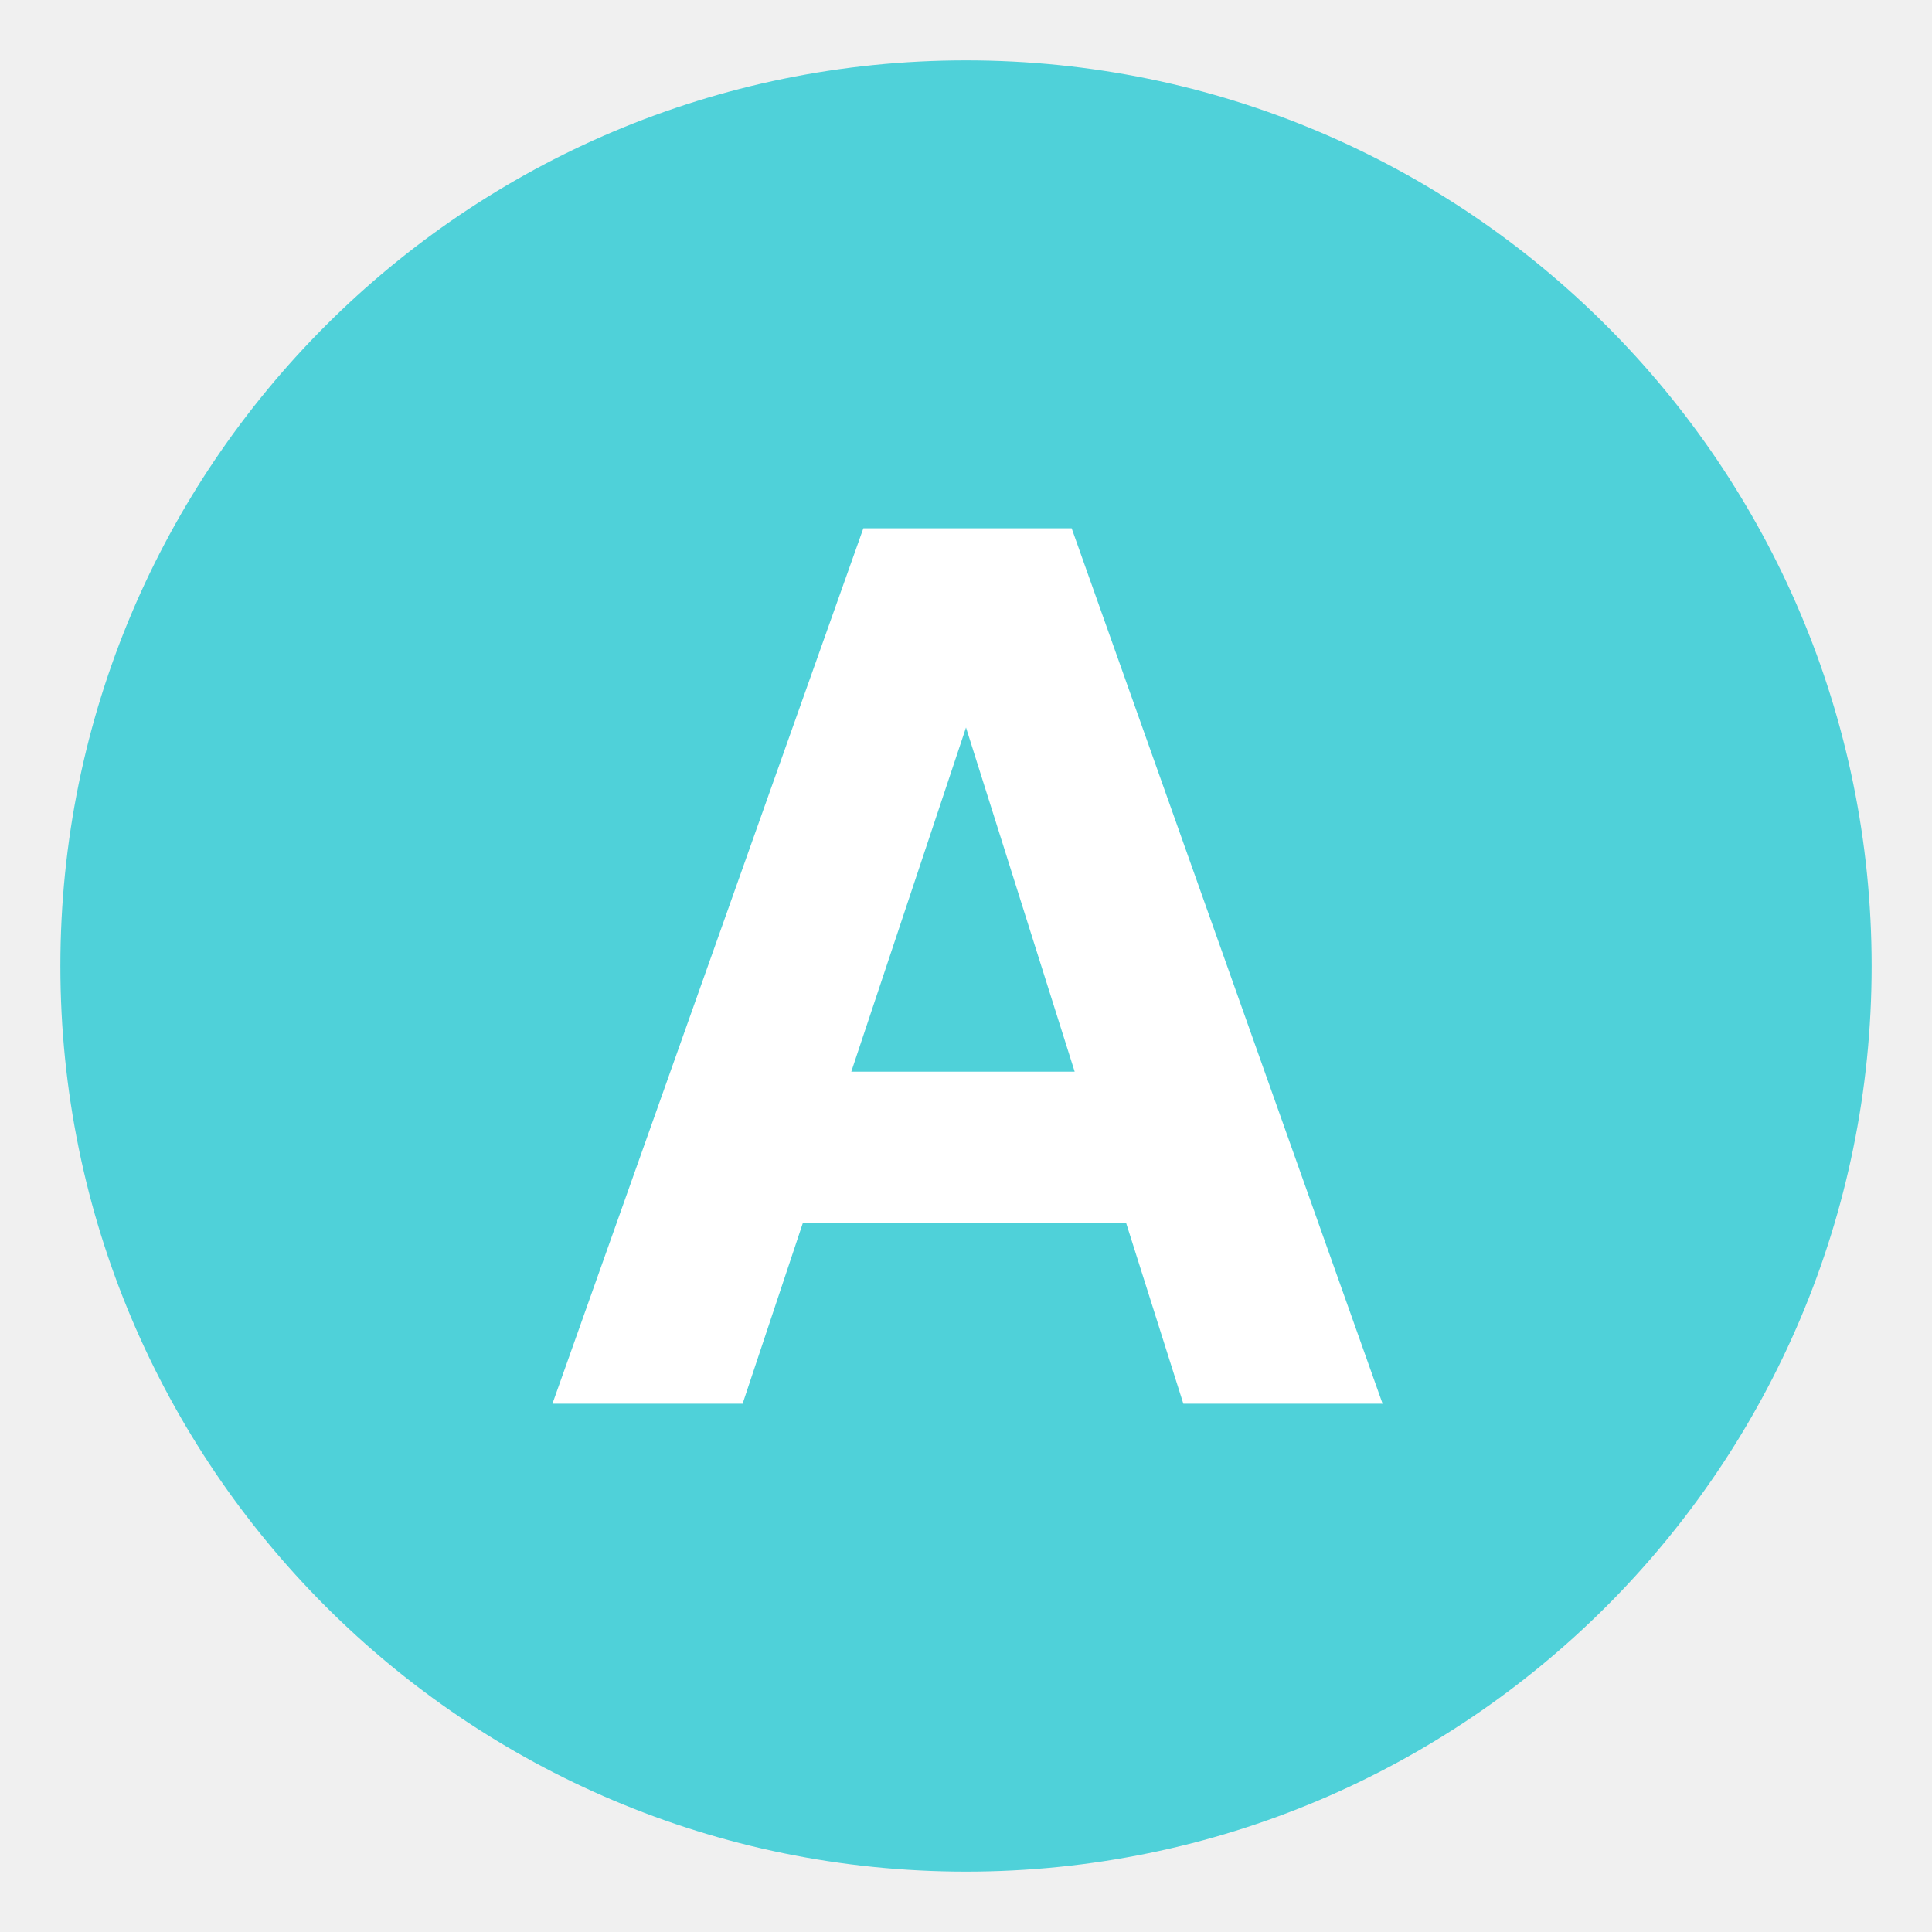
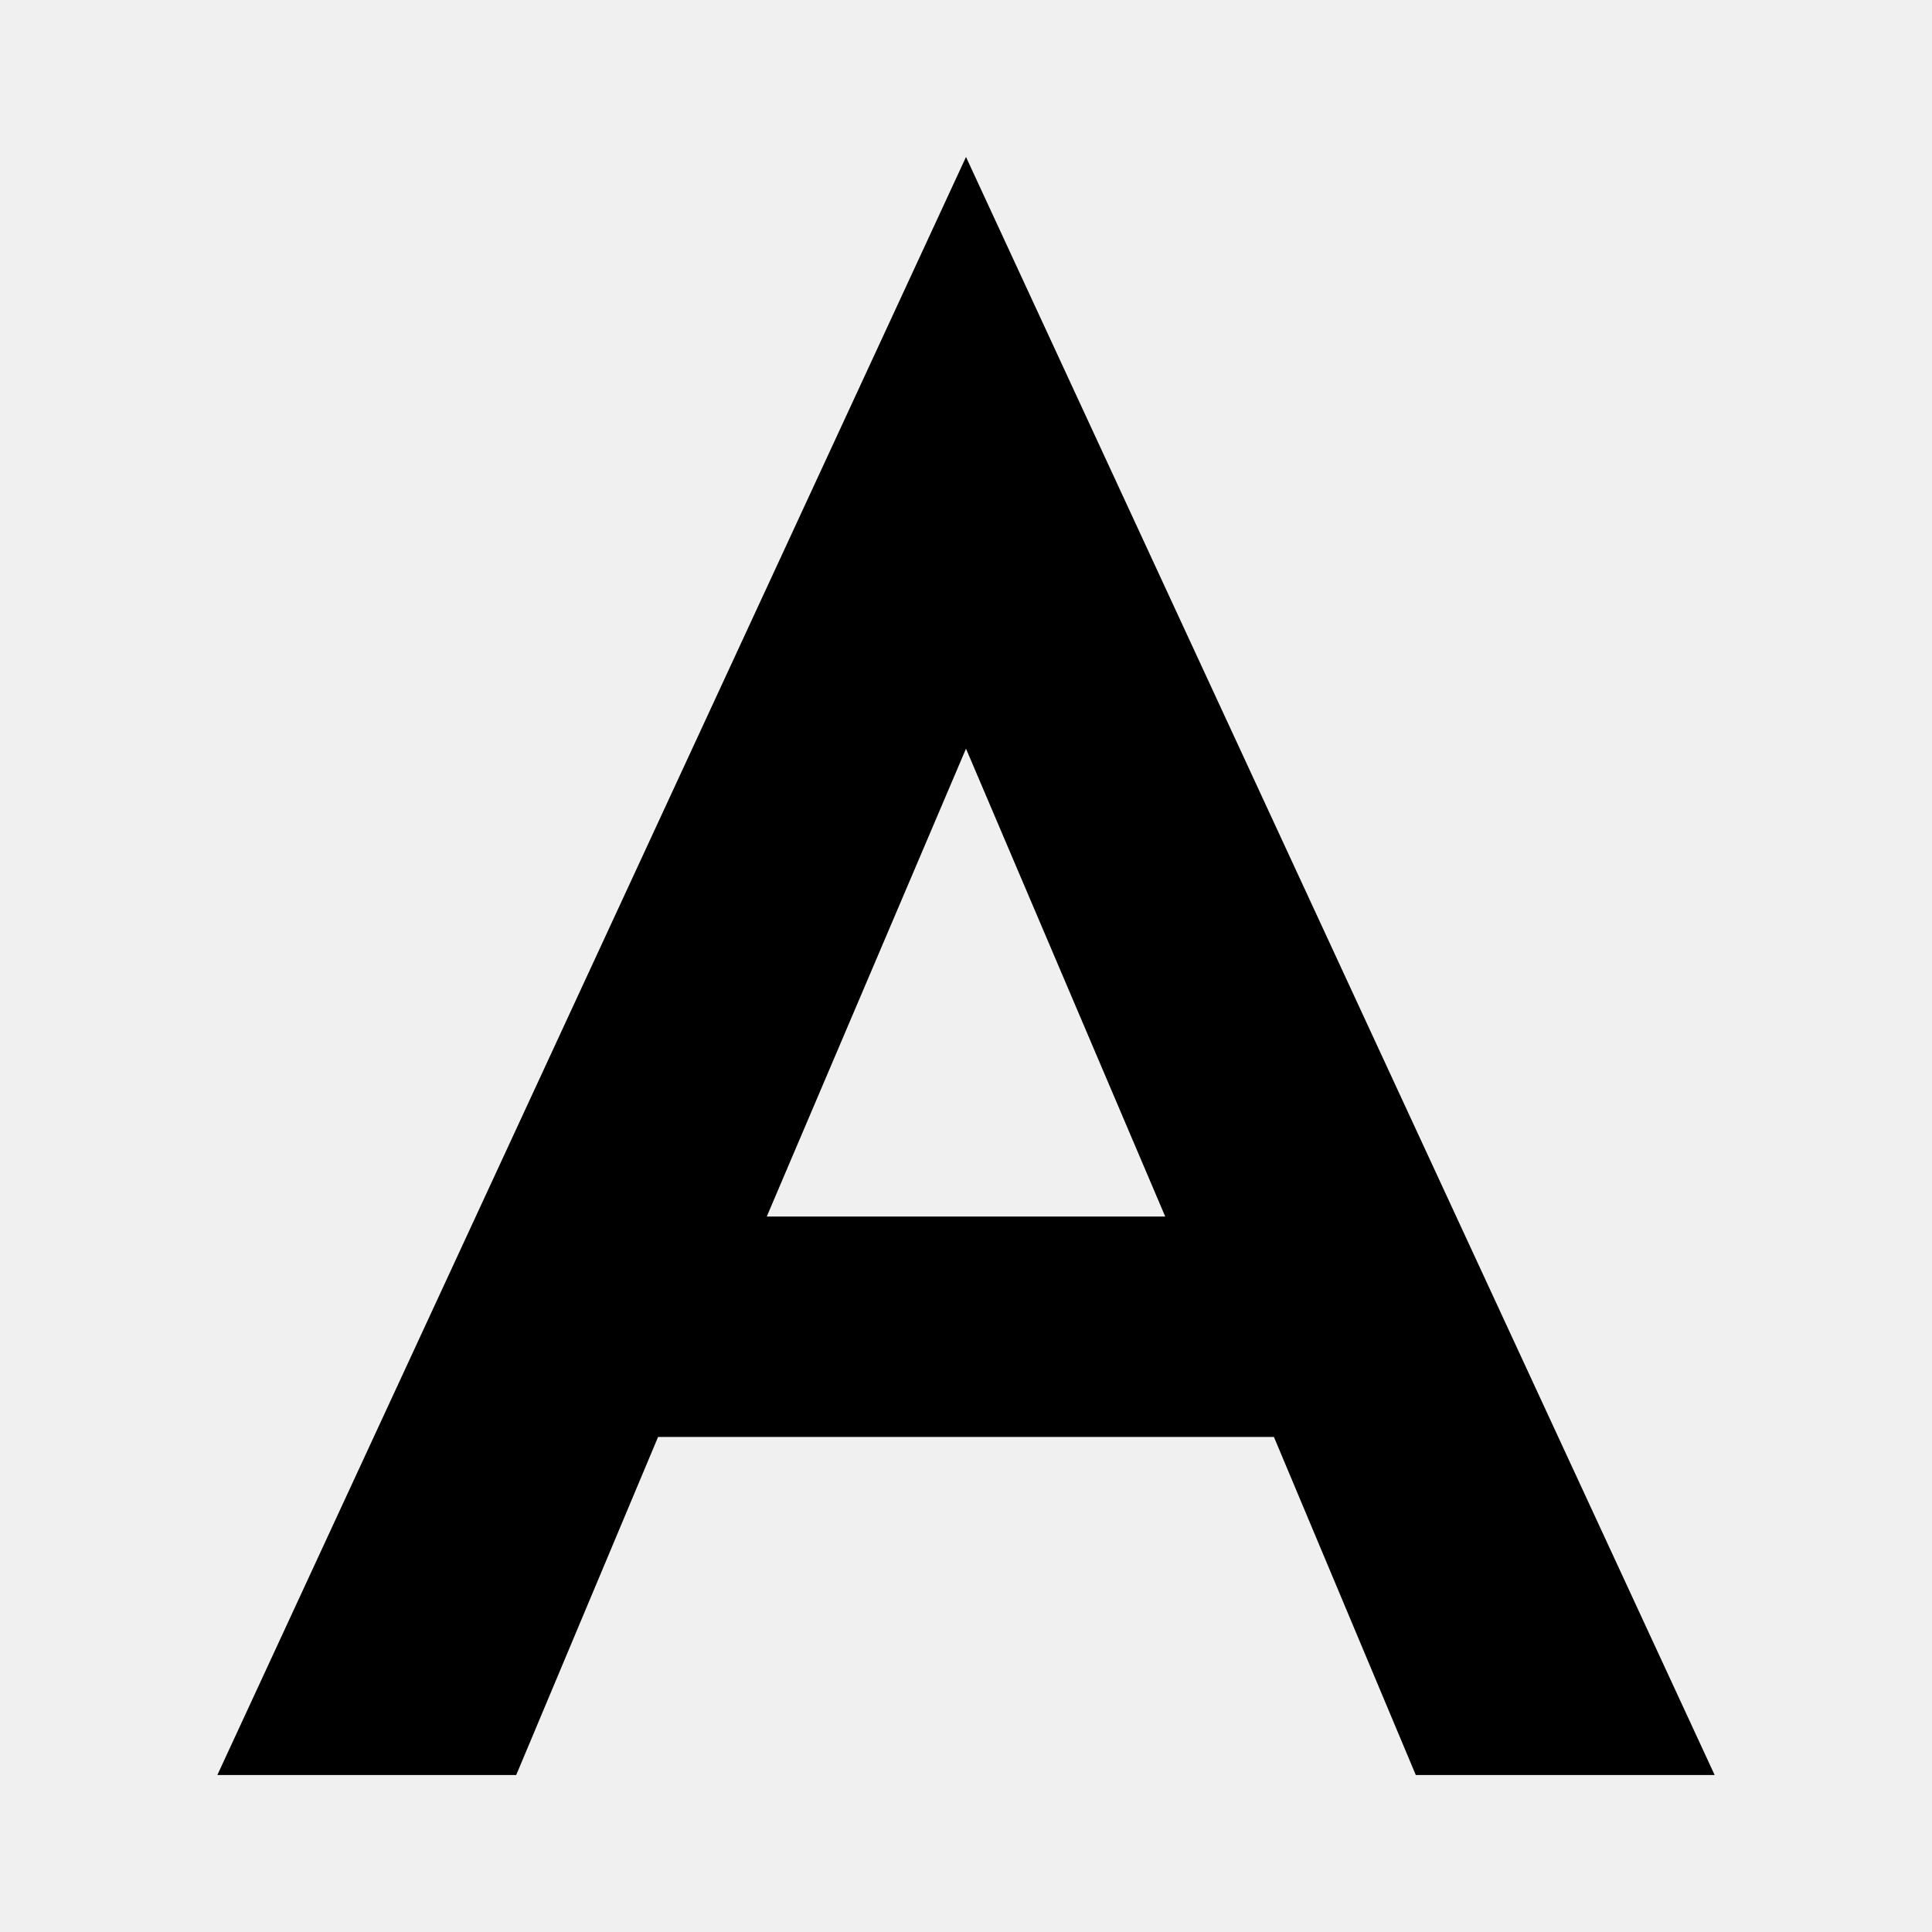
- <svg xmlns="http://www.w3.org/2000/svg" width="800px" height="800px" viewBox="0 0 64 64" aria-hidden="true" role="img" class="iconify iconify--emojione" preserveAspectRatio="xMidYMid meet">
-   <circle cx="32" cy="32" r="30" fill="#4fd1d9" />
-   <path d="M28.6 17.5h6.9l10.3 29h-6.6l-1.9-6H26.6l-2 6h-6.3l10.3-29m-.4 18h7.4L32 24.1l-3.8 11.4" fill="#ffffff" />
+ <svg xmlns="http://www.w3.org/2000/svg" viewBox="0 0 64 64" role="img" aria-label="Aakash Puri monogram">
+   <path fill="#000" d="M32 5.2 56.8 58.8h-9.9l-4.7-11.2H21.8l-4.7 11.2H7.2L32 5.2Zm0 19.6-6.6 15.5h13.2L32 24.8Z" />
</svg>
